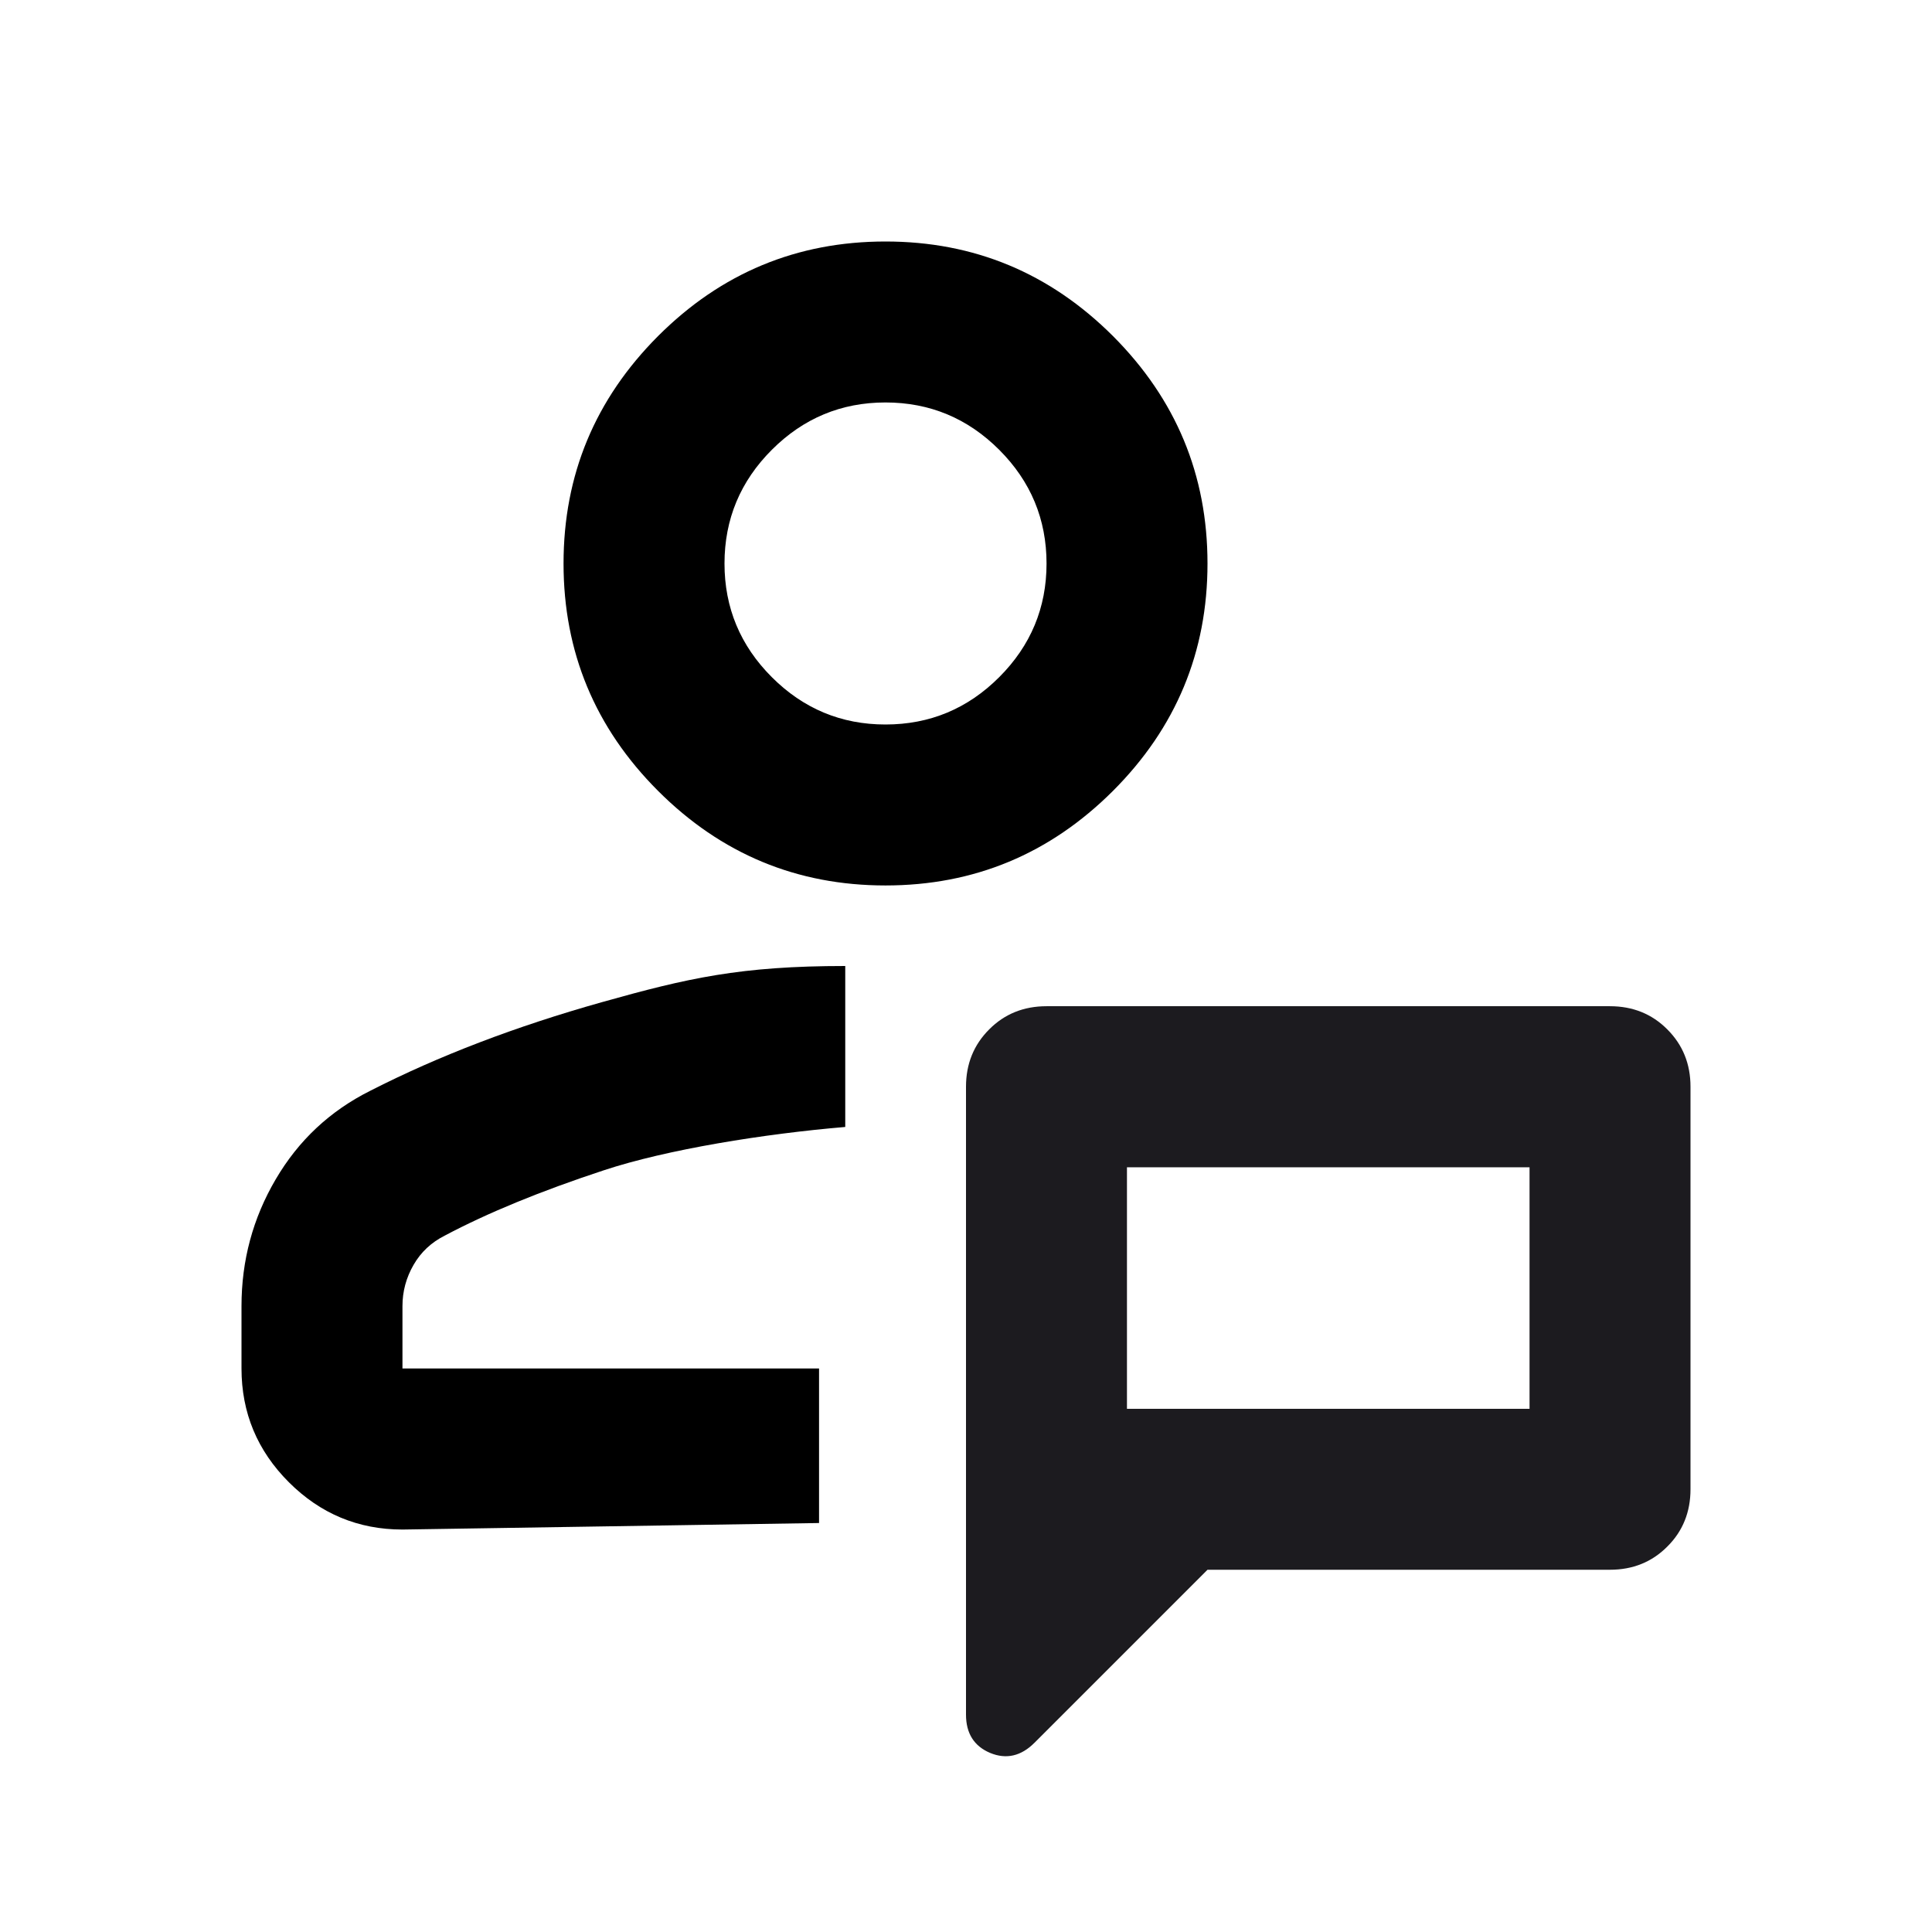
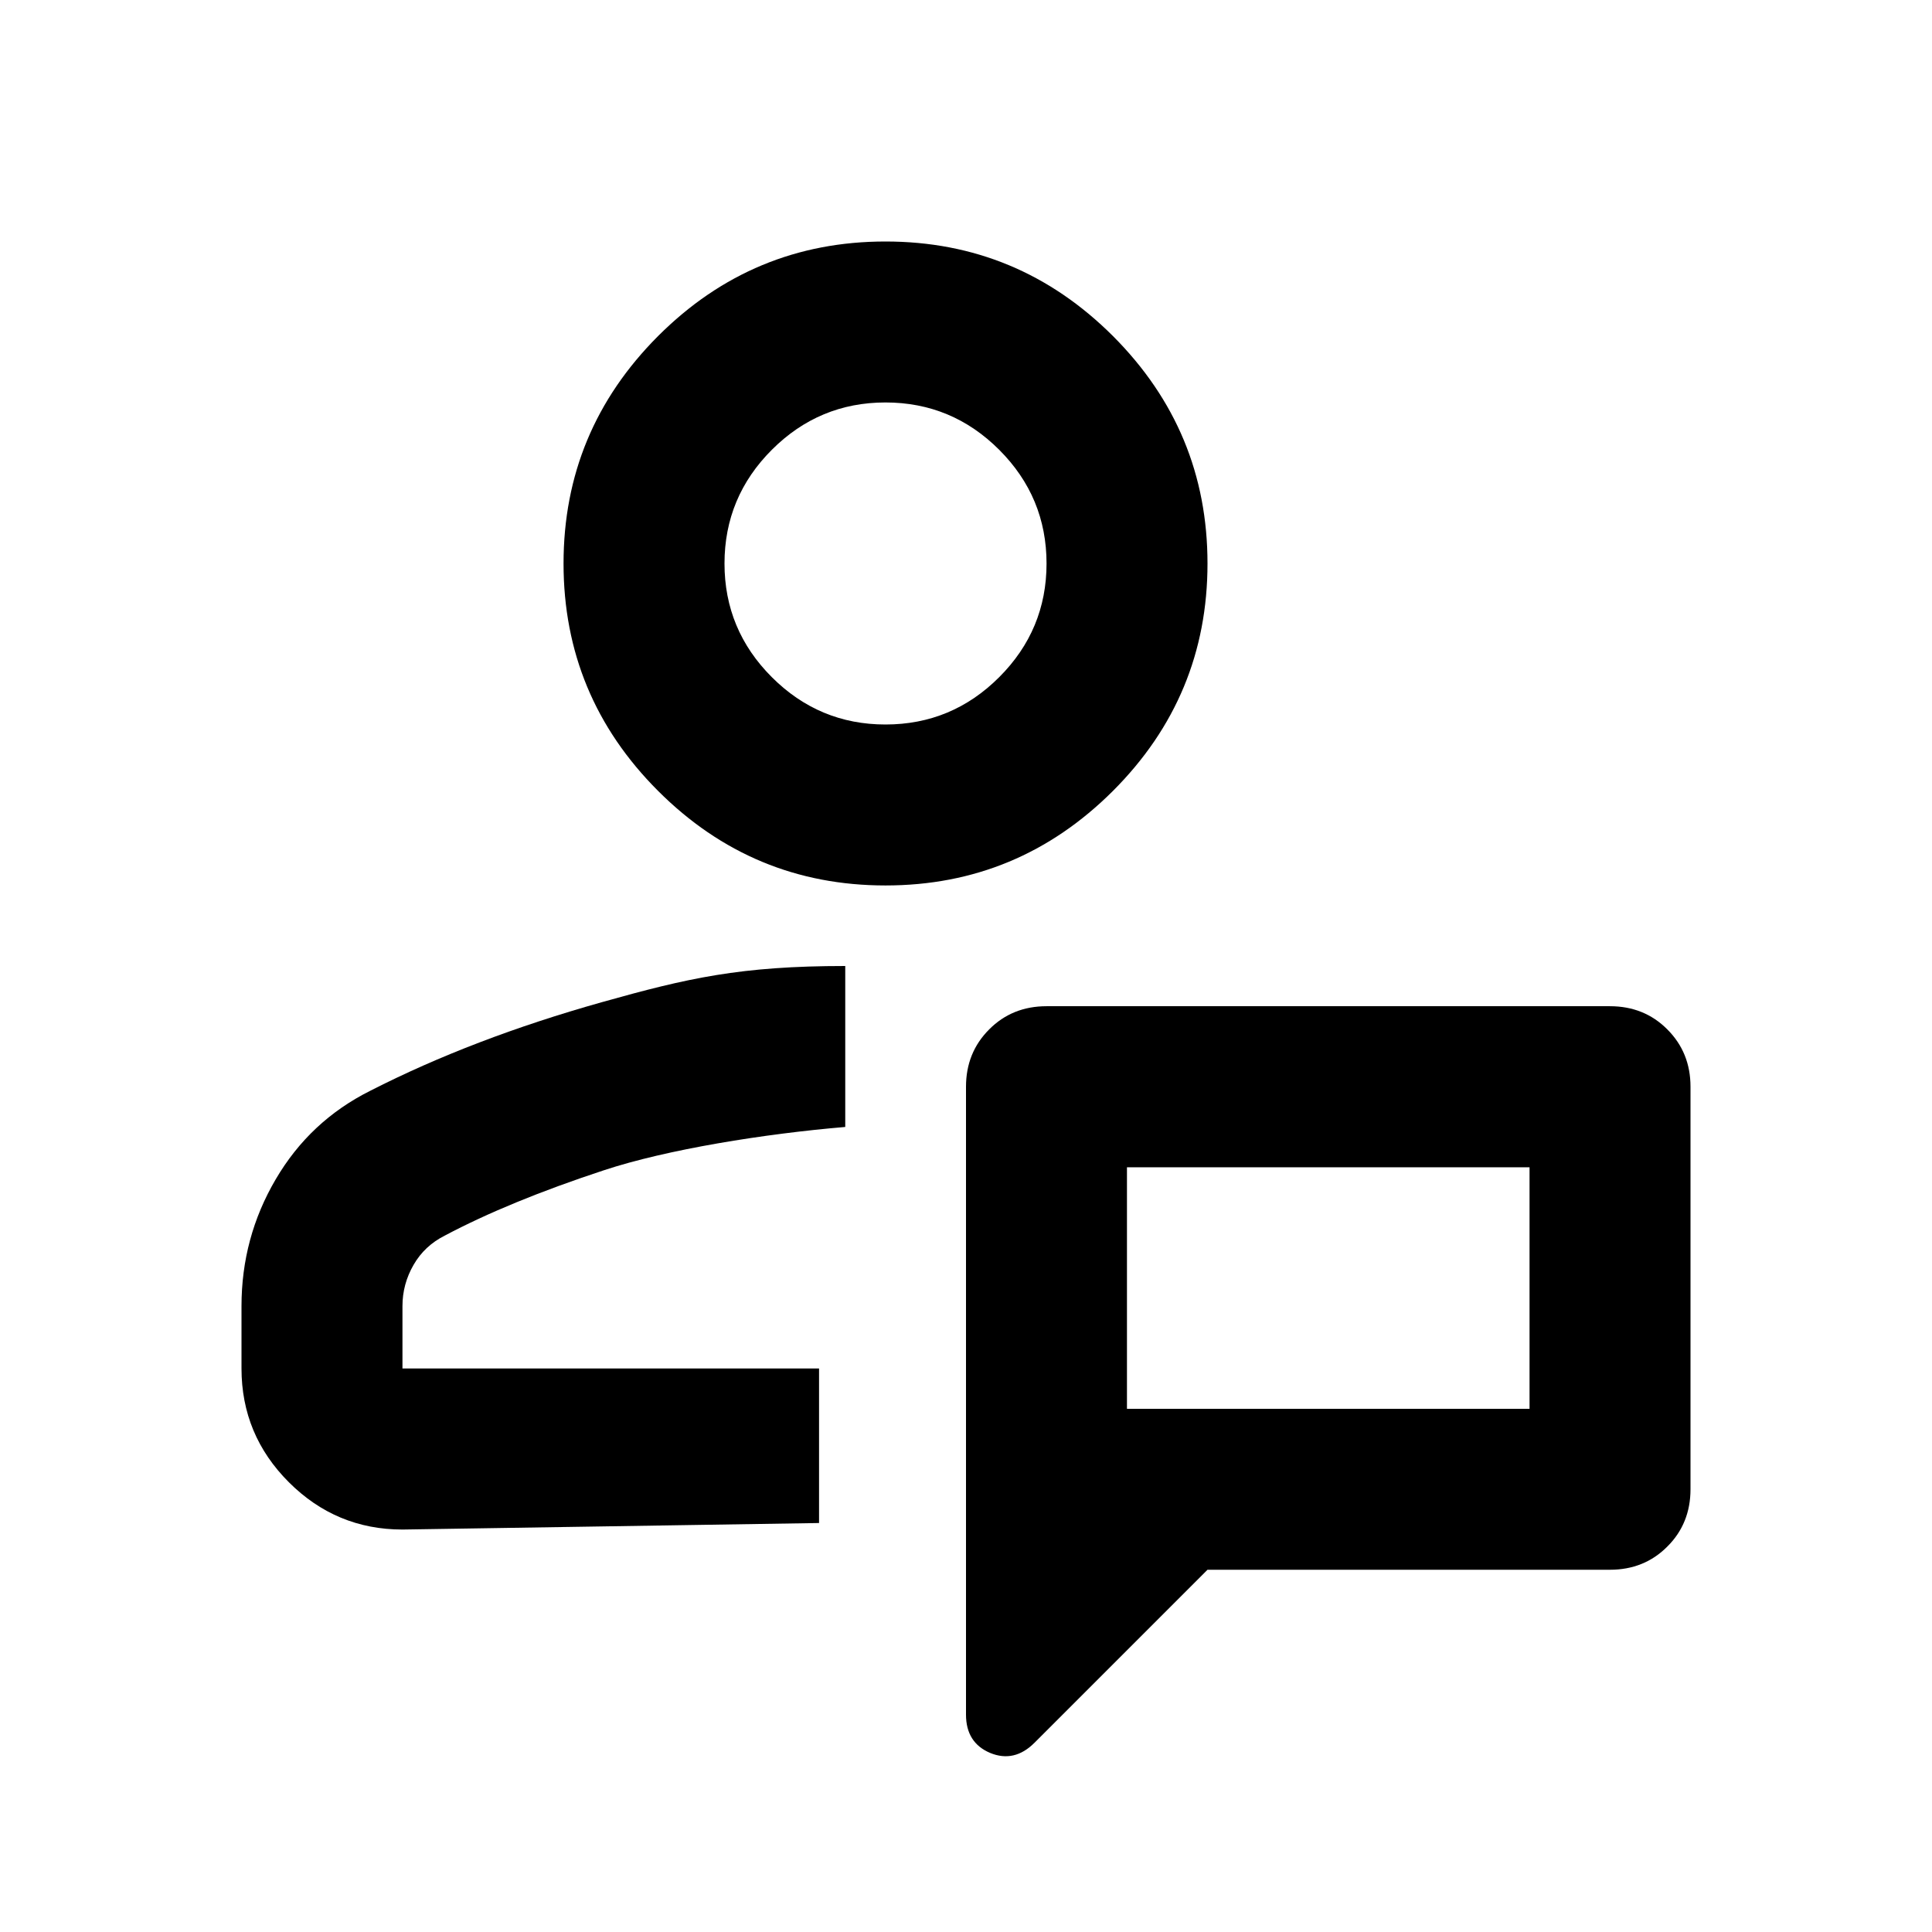
<svg xmlns="http://www.w3.org/2000/svg" width="16" height="16" viewBox="0 0 16 16" fill="none">
  <mask id="mask0_22_1091" style="mask-type:alpha" maskUnits="userSpaceOnUse" x="0" y="0" width="16" height="16">
    <rect width="16" height="16" fill="#D9D9D9" />
  </mask>
  <g mask="url(#mask0_22_1091)">
-     <path d="M8 14.2V9C8 8.811 8.064 8.653 8.192 8.525C8.319 8.397 8.478 8.333 8.667 8.333H13.333C13.522 8.333 13.681 8.397 13.808 8.525C13.936 8.653 14 8.811 14 9V12.333C14 12.522 13.936 12.681 13.808 12.808C13.681 12.936 13.522 13 13.333 13H10L8.567 14.433C8.456 14.544 8.333 14.572 8.2 14.517C8.067 14.461 8 14.355 8 14.2ZM9.333 11.667H12.667V9.667H9.333V11.667Z" fill="#1C1B1F" />
+     <path d="M8 14.2V9C8 8.811 8.064 8.653 8.192 8.525C8.319 8.397 8.478 8.333 8.667 8.333H13.333C13.522 8.333 13.681 8.397 13.808 8.525C13.936 8.653 14 8.811 14 9V12.333C14 12.522 13.936 12.681 13.808 12.808C13.681 12.936 13.522 13 13.333 13H10L8.567 14.433C8.456 14.544 8.333 14.572 8.2 14.517C8.067 14.461 8 14.355 8 14.2ZM9.333 11.667H12.667V9.667H9.333V11.667Z" fill="currentColor" stroke="none" />
    <path d="M7.333 7.333C6.6 7.333 5.972 7.072 5.45 6.55C4.928 6.028 4.667 5.4 4.667 4.667C4.667 3.933 4.928 3.306 5.45 2.783C5.972 2.261 6.6 2 7.333 2C8.067 2 8.694 2.261 9.217 2.783C9.739 3.306 10 3.933 10 4.667C10 5.4 9.739 6.028 9.217 6.55C8.694 7.072 8.067 7.333 7.333 7.333ZM7.333 6C7.7 6 8.014 5.869 8.275 5.608C8.536 5.347 8.667 5.033 8.667 4.667C8.667 4.3 8.536 3.986 8.275 3.725C8.014 3.464 7.7 3.333 7.333 3.333C6.967 3.333 6.653 3.464 6.392 3.725C6.131 3.986 6 4.3 6 4.667C6 5.033 6.131 5.347 6.392 5.608C6.653 5.869 6.967 6 7.333 6ZM2 11.333V10.817C2 10.439 2.094 10.089 2.283 9.767C2.472 9.444 2.733 9.2 3.067 9.033C3.633 8.744 4.272 8.5 4.983 8.3C5.694 8.1 6.133 8 7 8C7 8.333 7 8.833 7 9.333C6.333 9.389 5.522 9.519 5 9.692C4.478 9.864 4.039 10.044 3.683 10.233C3.572 10.289 3.486 10.369 3.425 10.475C3.364 10.581 3.333 10.694 3.333 10.817V11.333H6.783V12.613L3.333 12.667C2.967 12.667 2.653 12.536 2.392 12.275C2.131 12.014 2 11.7 2 11.333Z" fill="currentColor" stroke="none" />
  </g>
</svg>
